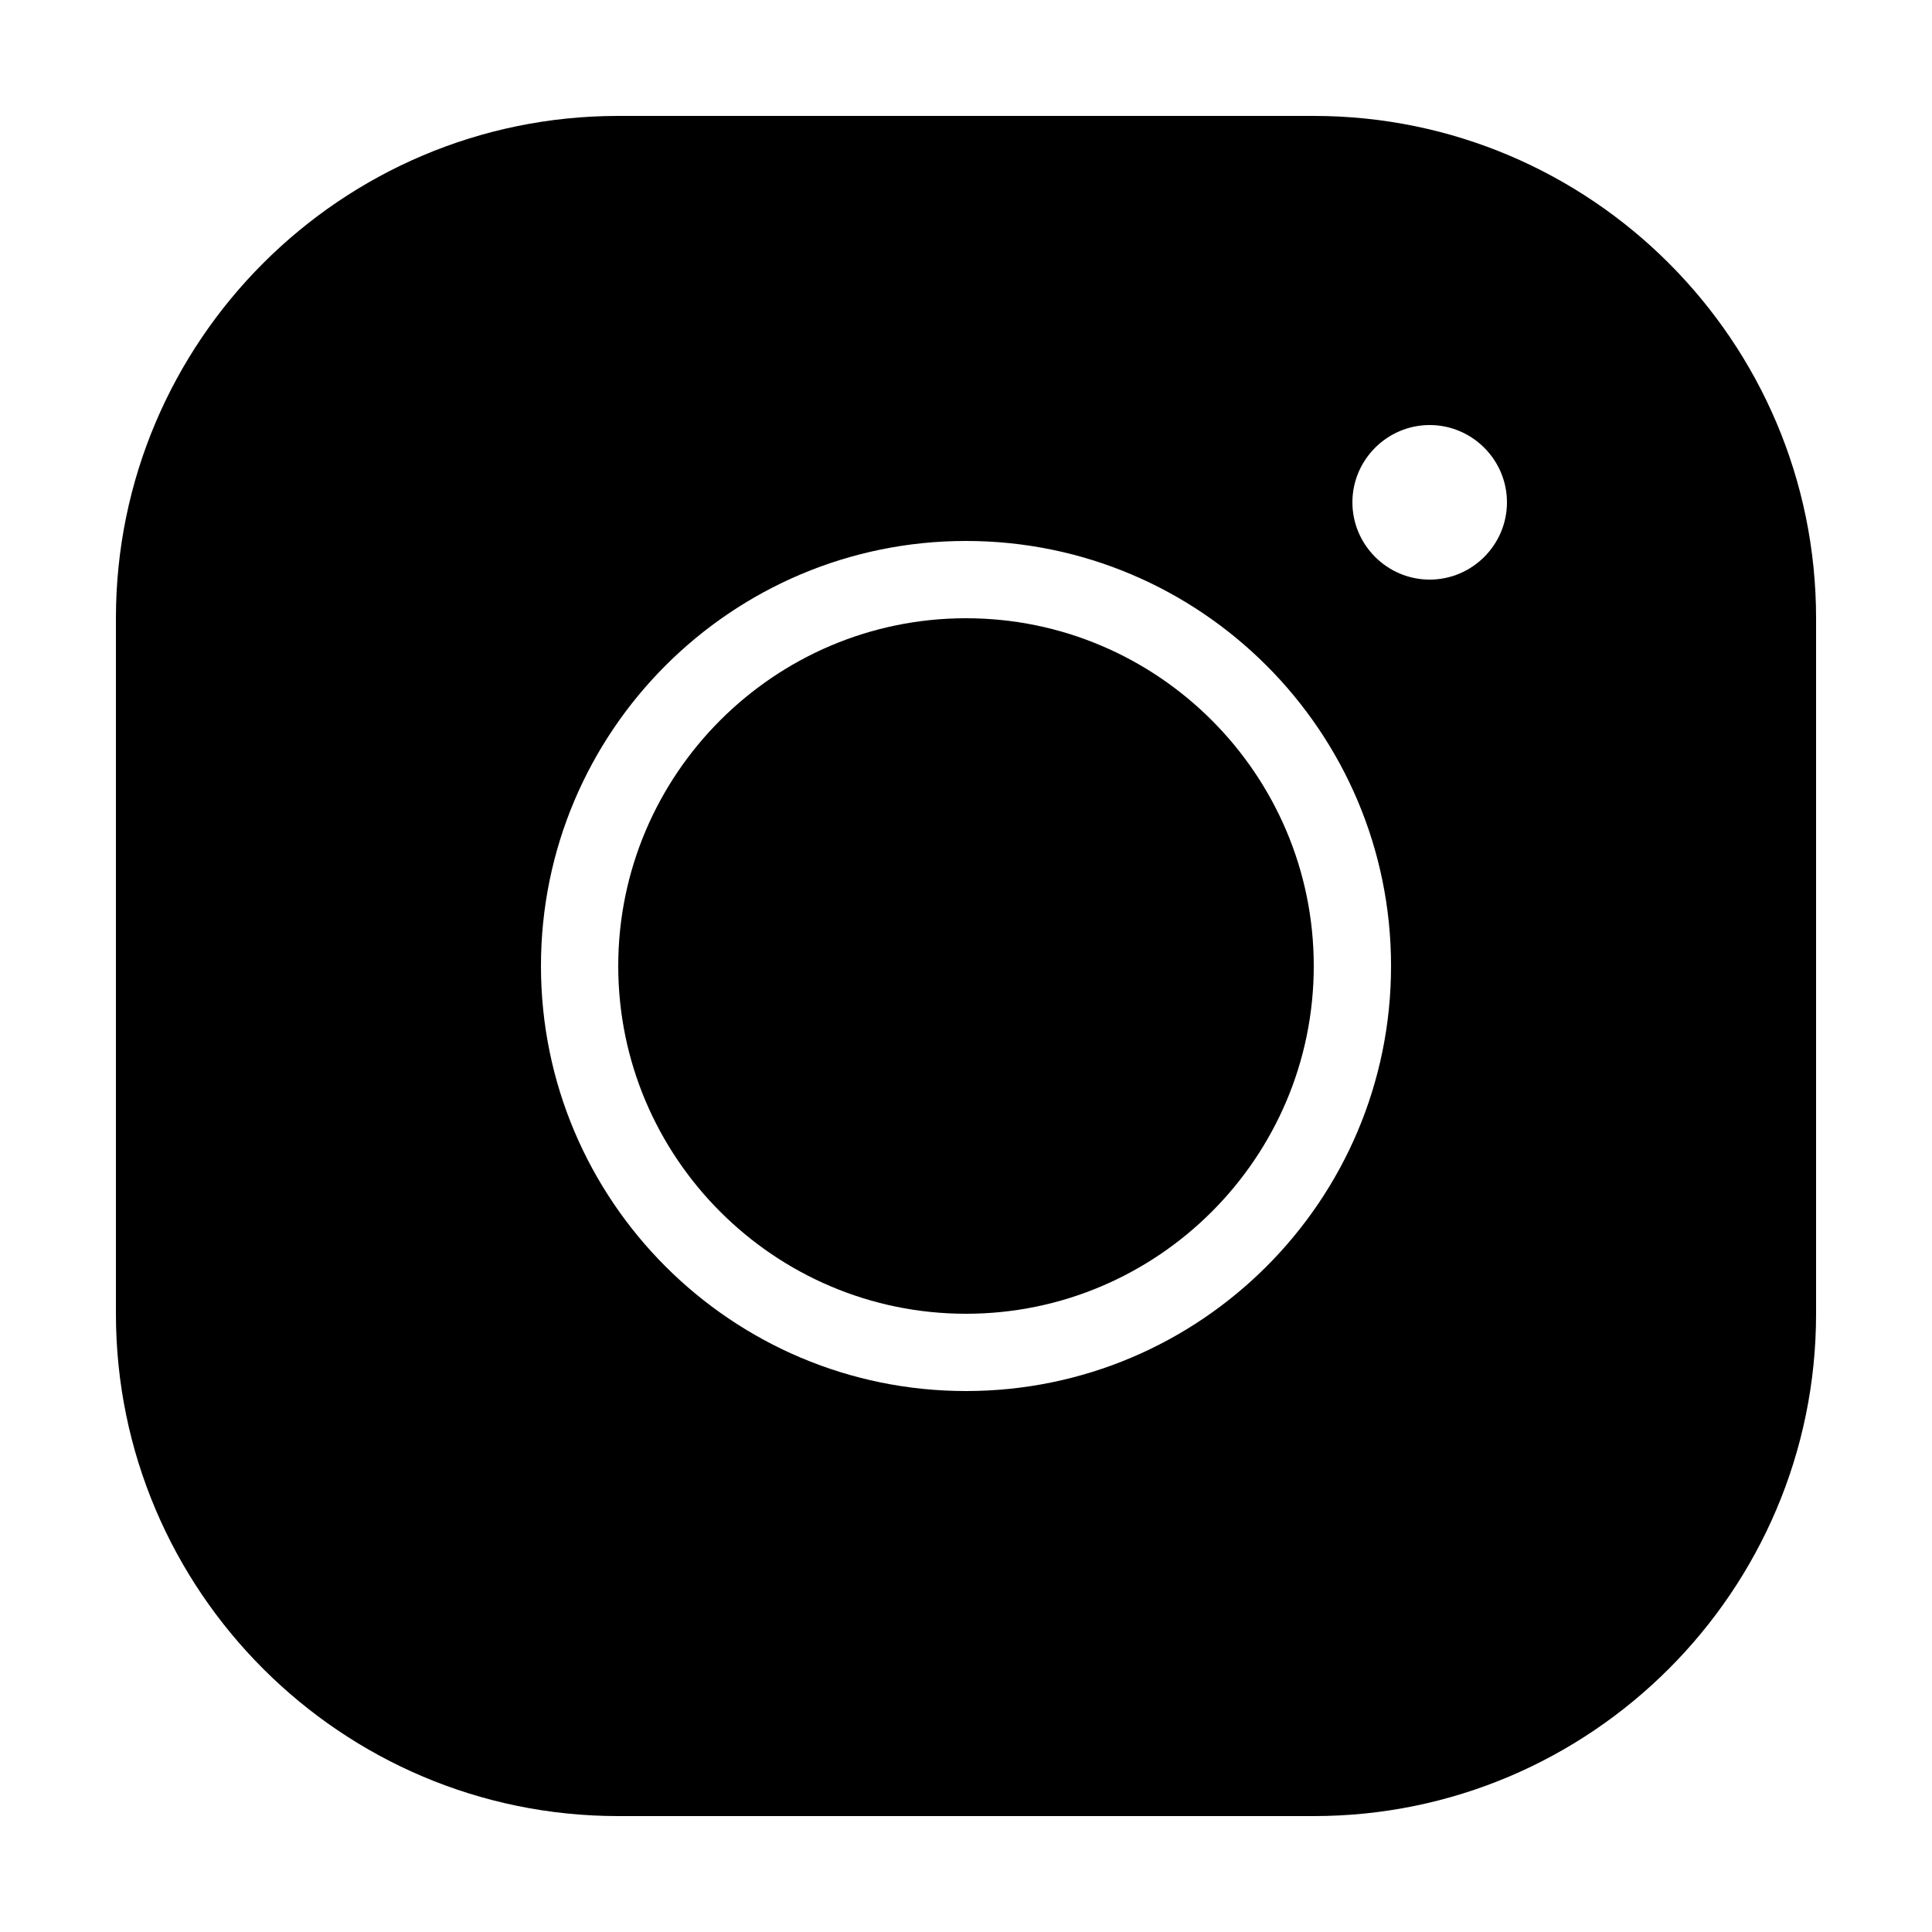
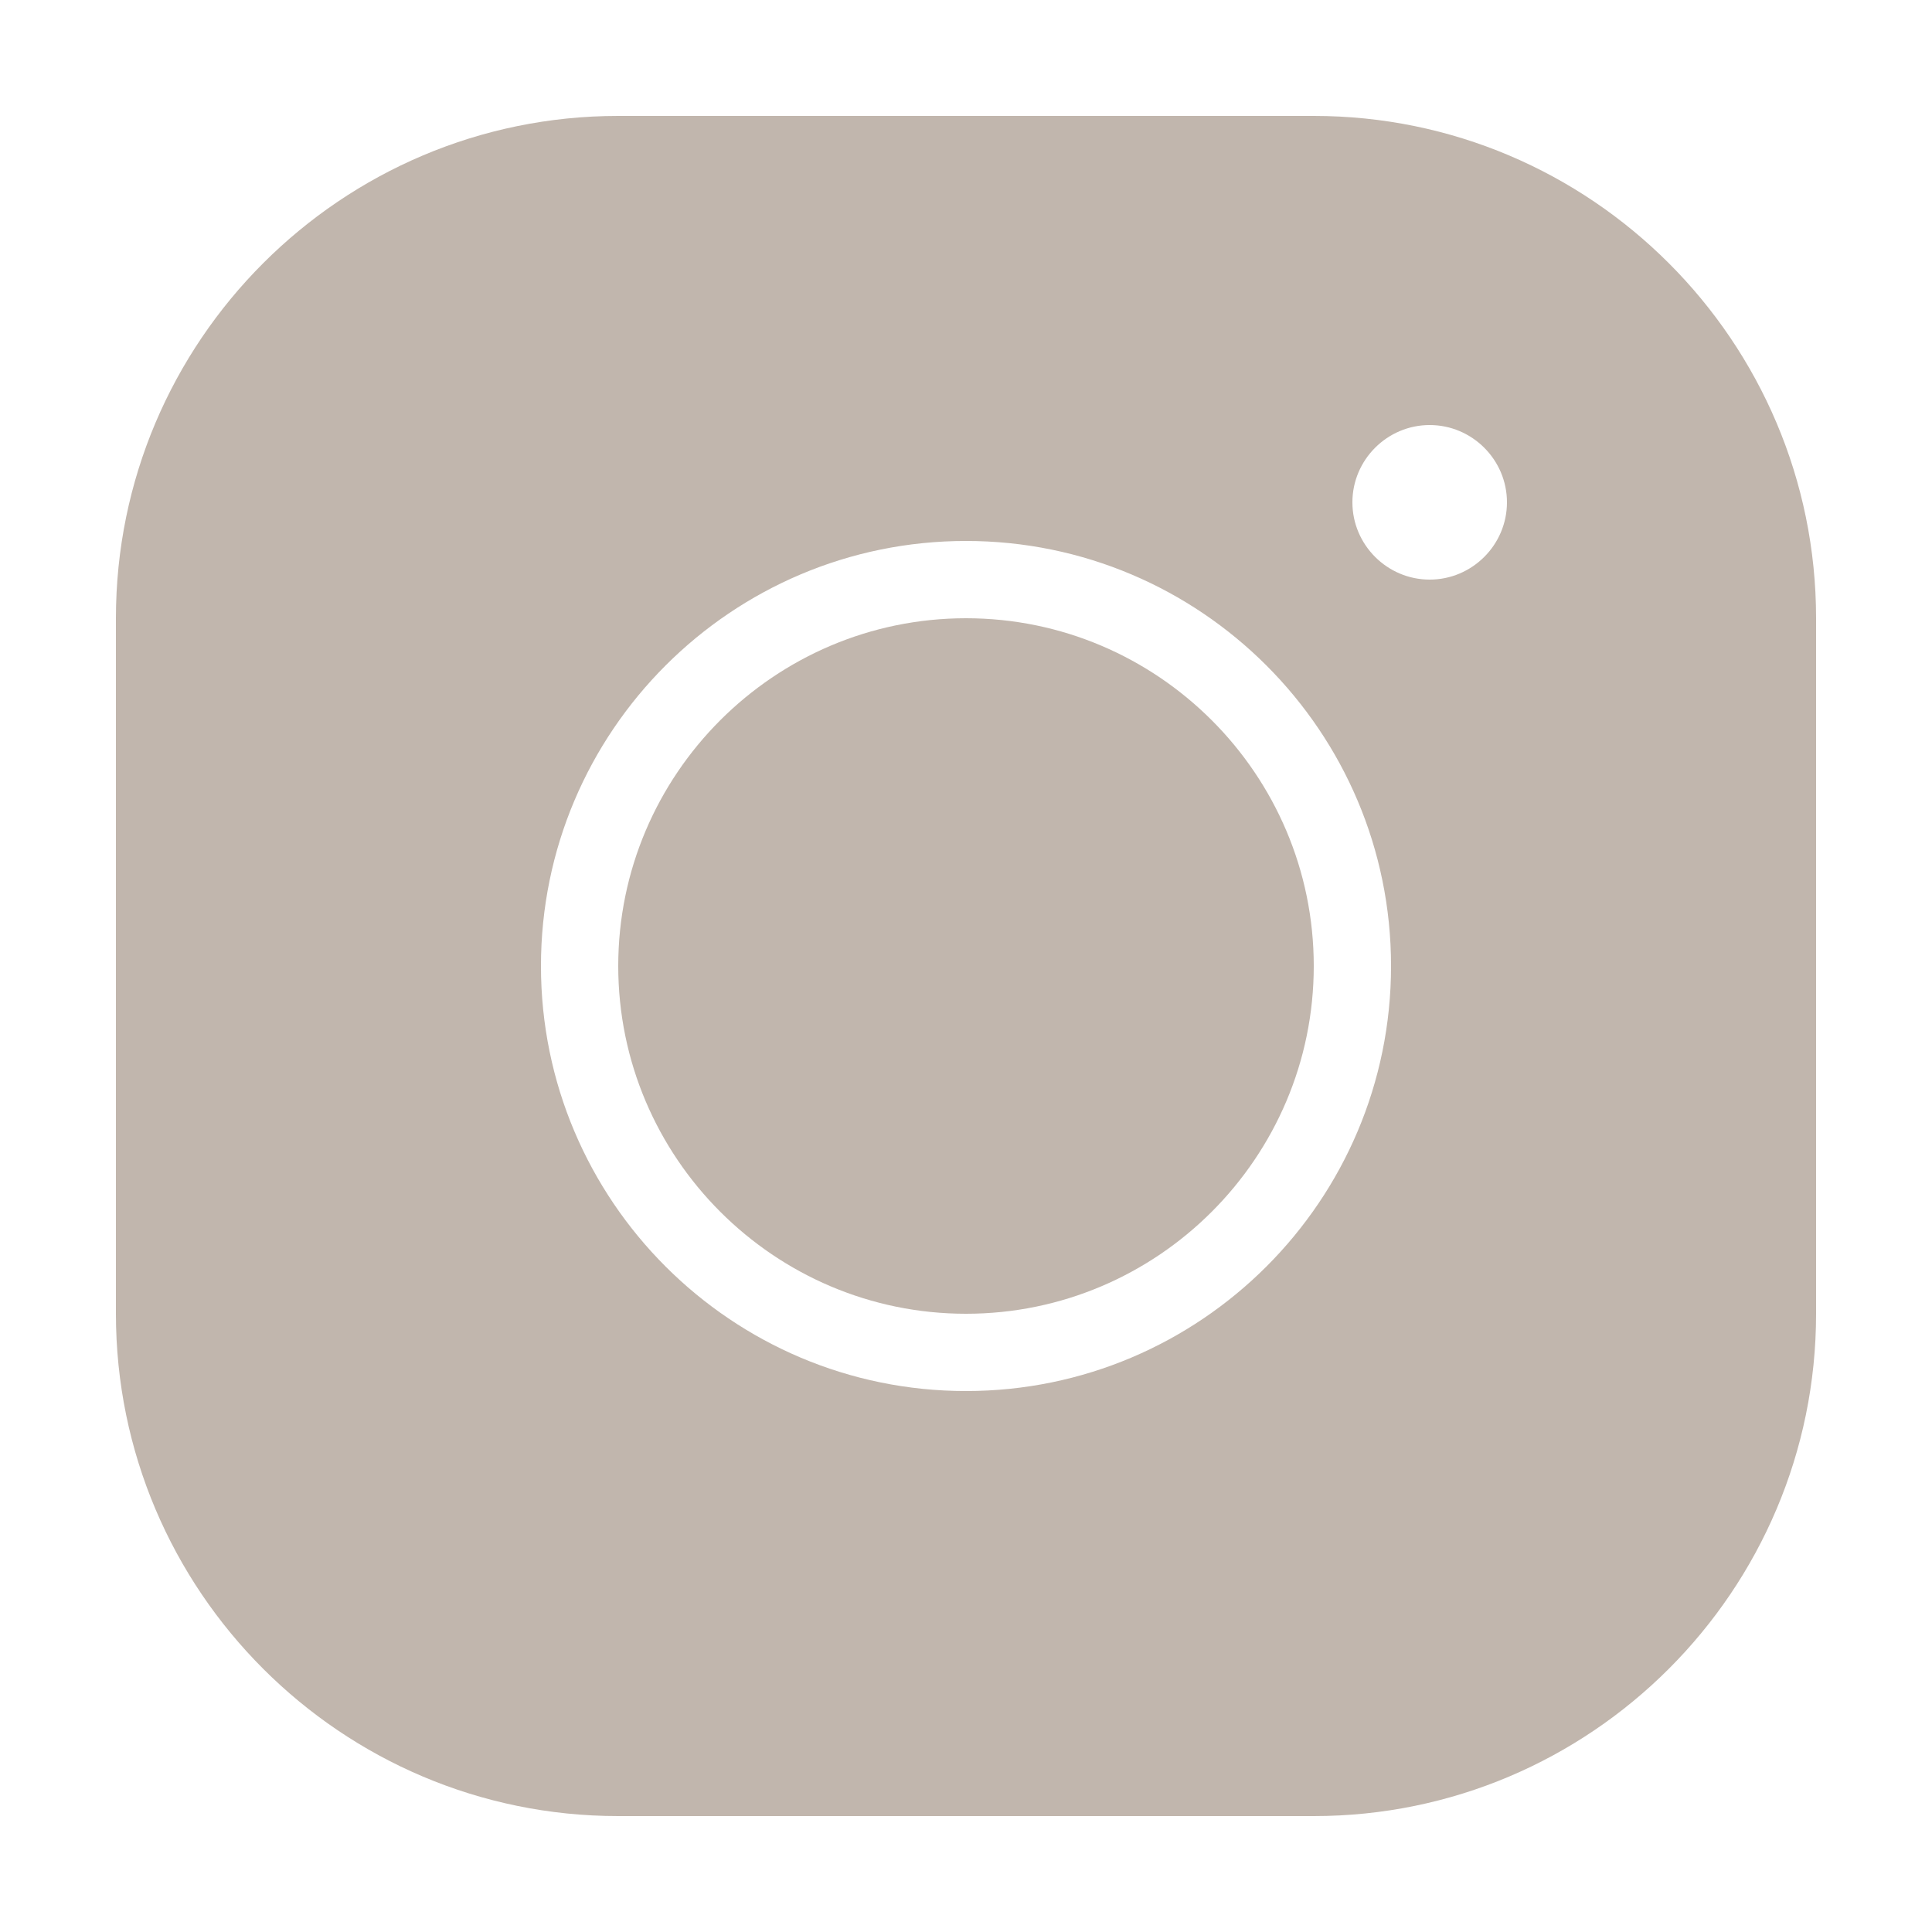
- <svg xmlns="http://www.w3.org/2000/svg" viewBox="0 0 50 50" width="50px" height="50px">
+ <svg xmlns="http://www.w3.org/2000/svg" viewBox="0 0 50 50" width="50px" height="50px" fill="#C1B6AD">
  <path d="M 16 3 C 8.83 3 3 8.83 3 16 L 3 34 C 3 41.17 8.83 47 16 47 L 34 47 C 41.17 47 47 41.17 47 34 L 47 16 C 47 8.83 41.17 3 34 3 L 16 3 z M 37 11 C 38.1 11 39 11.9 39 13 C 39 14.1 38.1 15 37 15 C 35.9 15 35 14.1 35 13 C 35 11.9 35.9 11 37 11 z M 25 14 C 31.07 14 36 18.93 36 25 C 36 31.07 31.07 36 25 36 C 18.93 36 14 31.07 14 25 C 14 18.93 18.93 14 25 14 z M 25 16 C 20.04 16 16 20.04 16 25 C 16 29.96 20.04 34 25 34 C 29.96 34 34 29.96 34 25 C 34 20.04 29.96 16 25 16 z" />
</svg>
